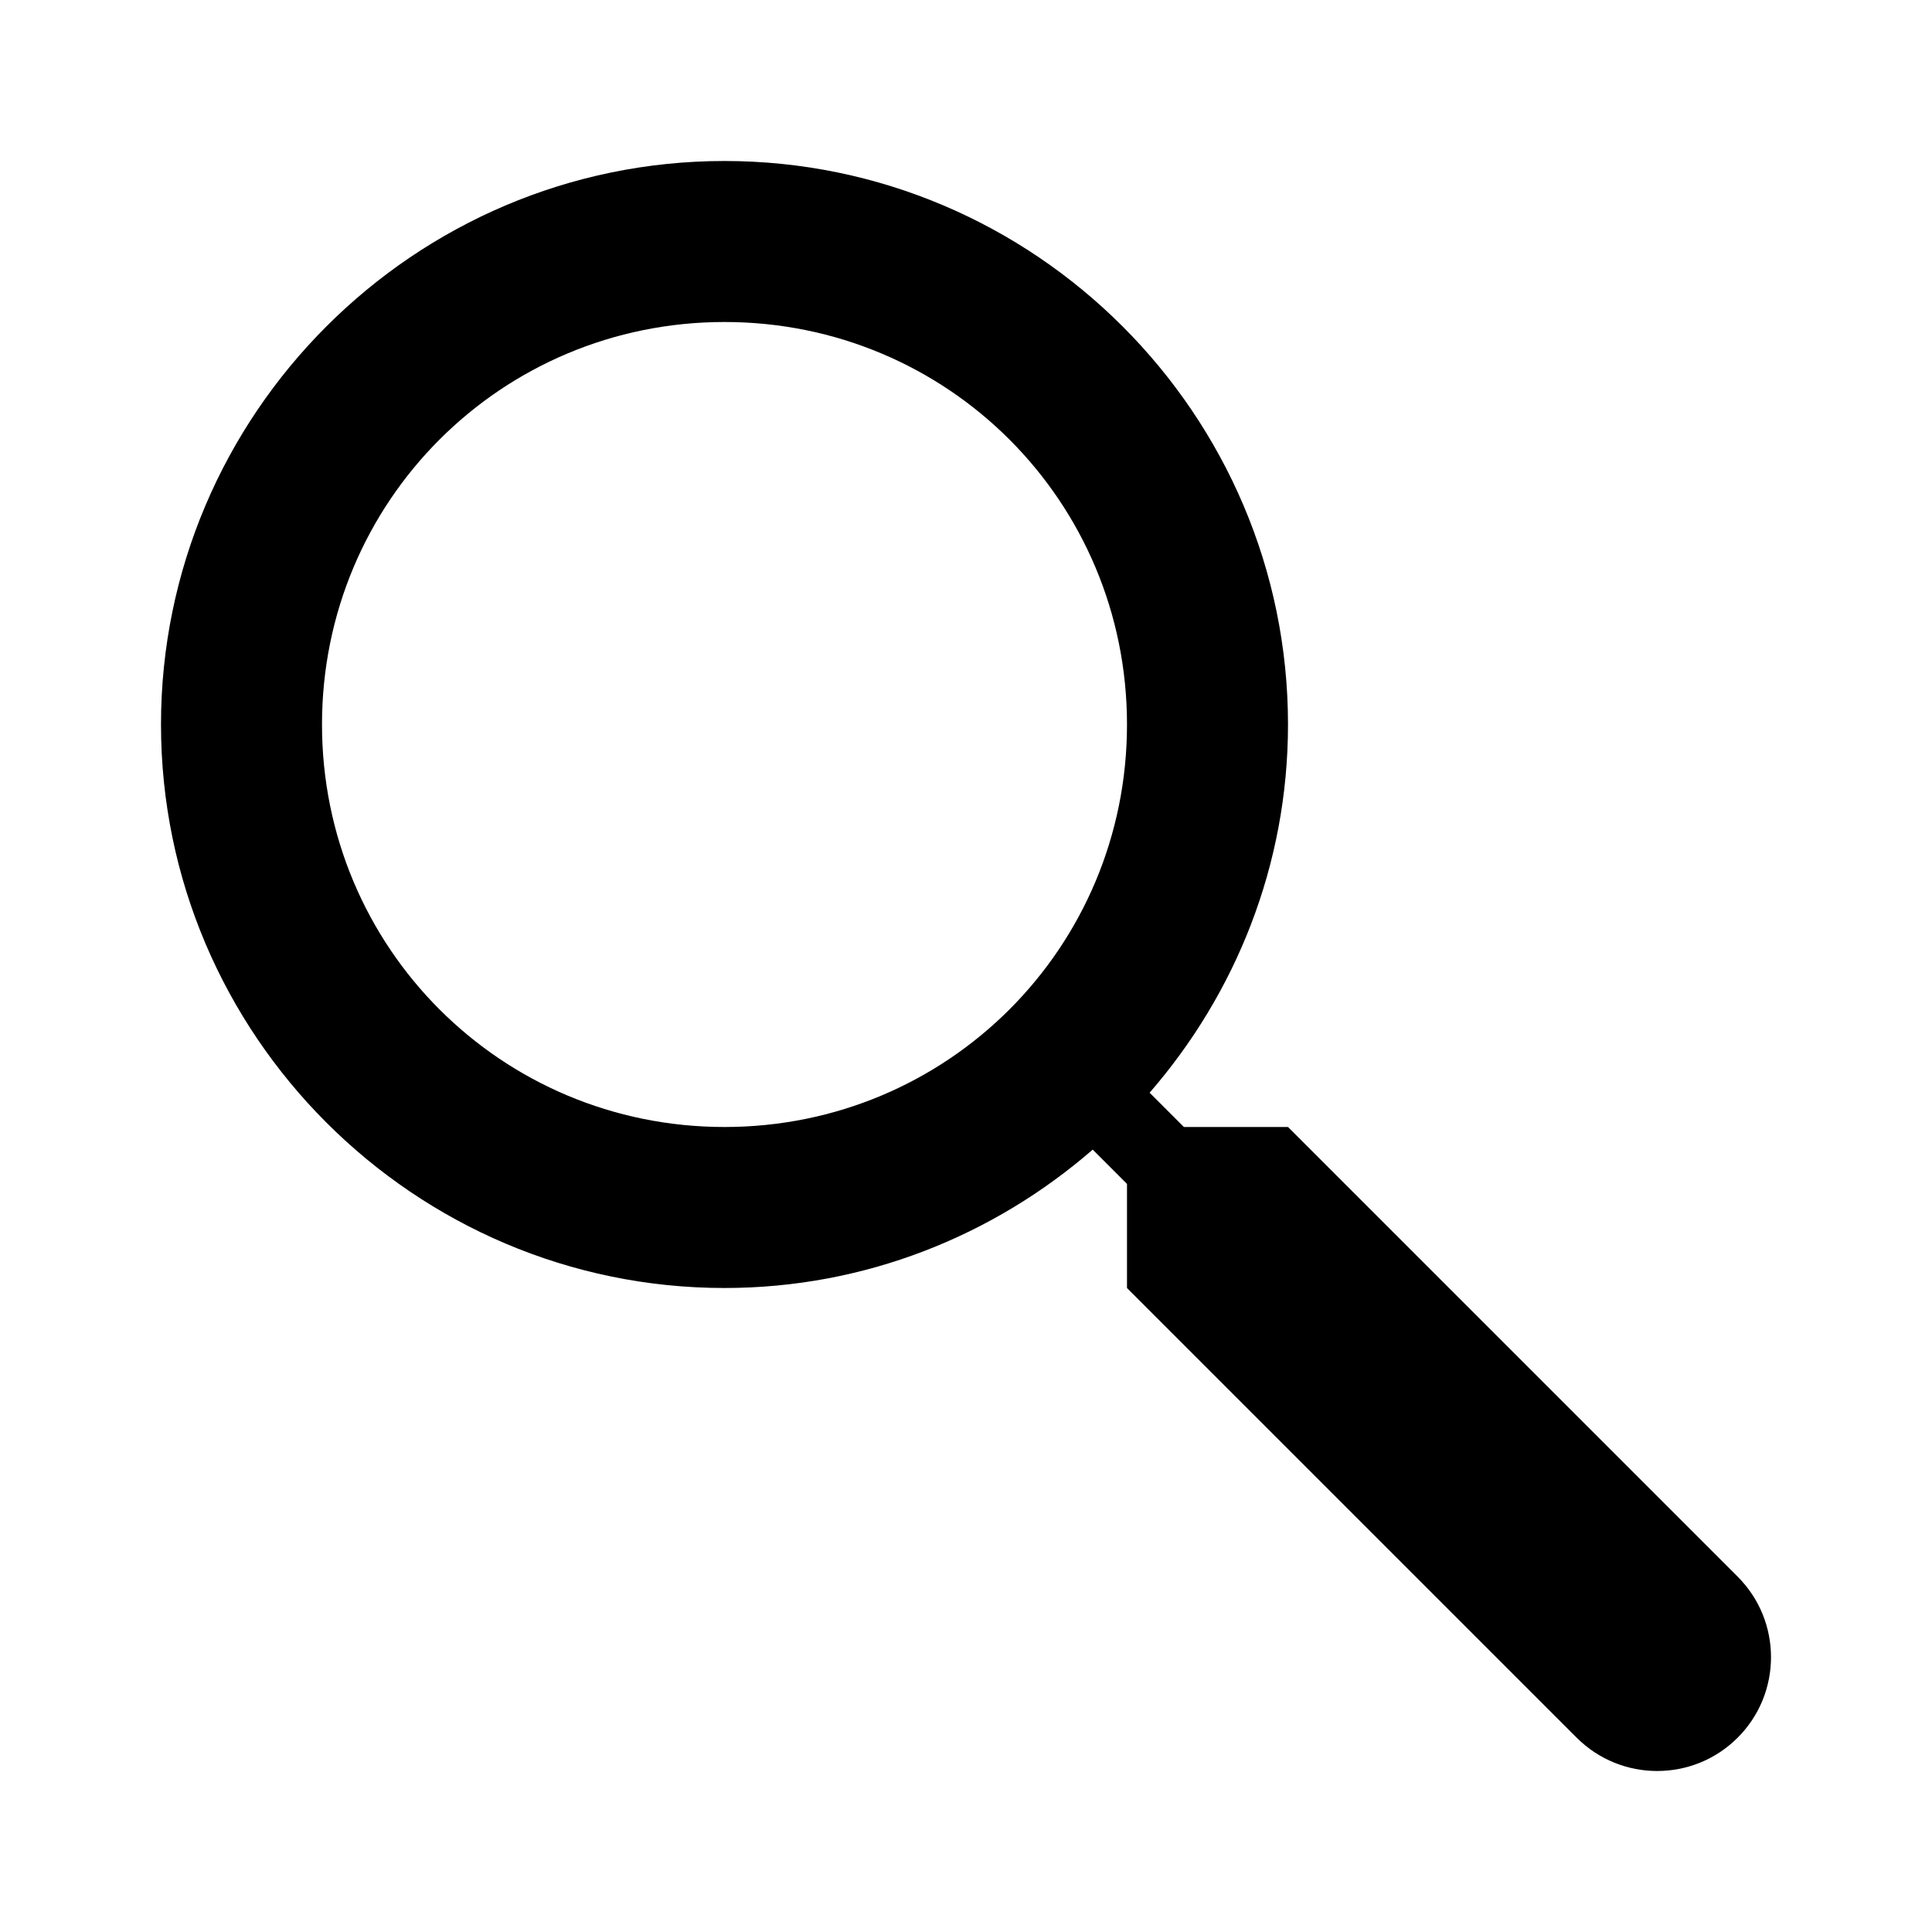
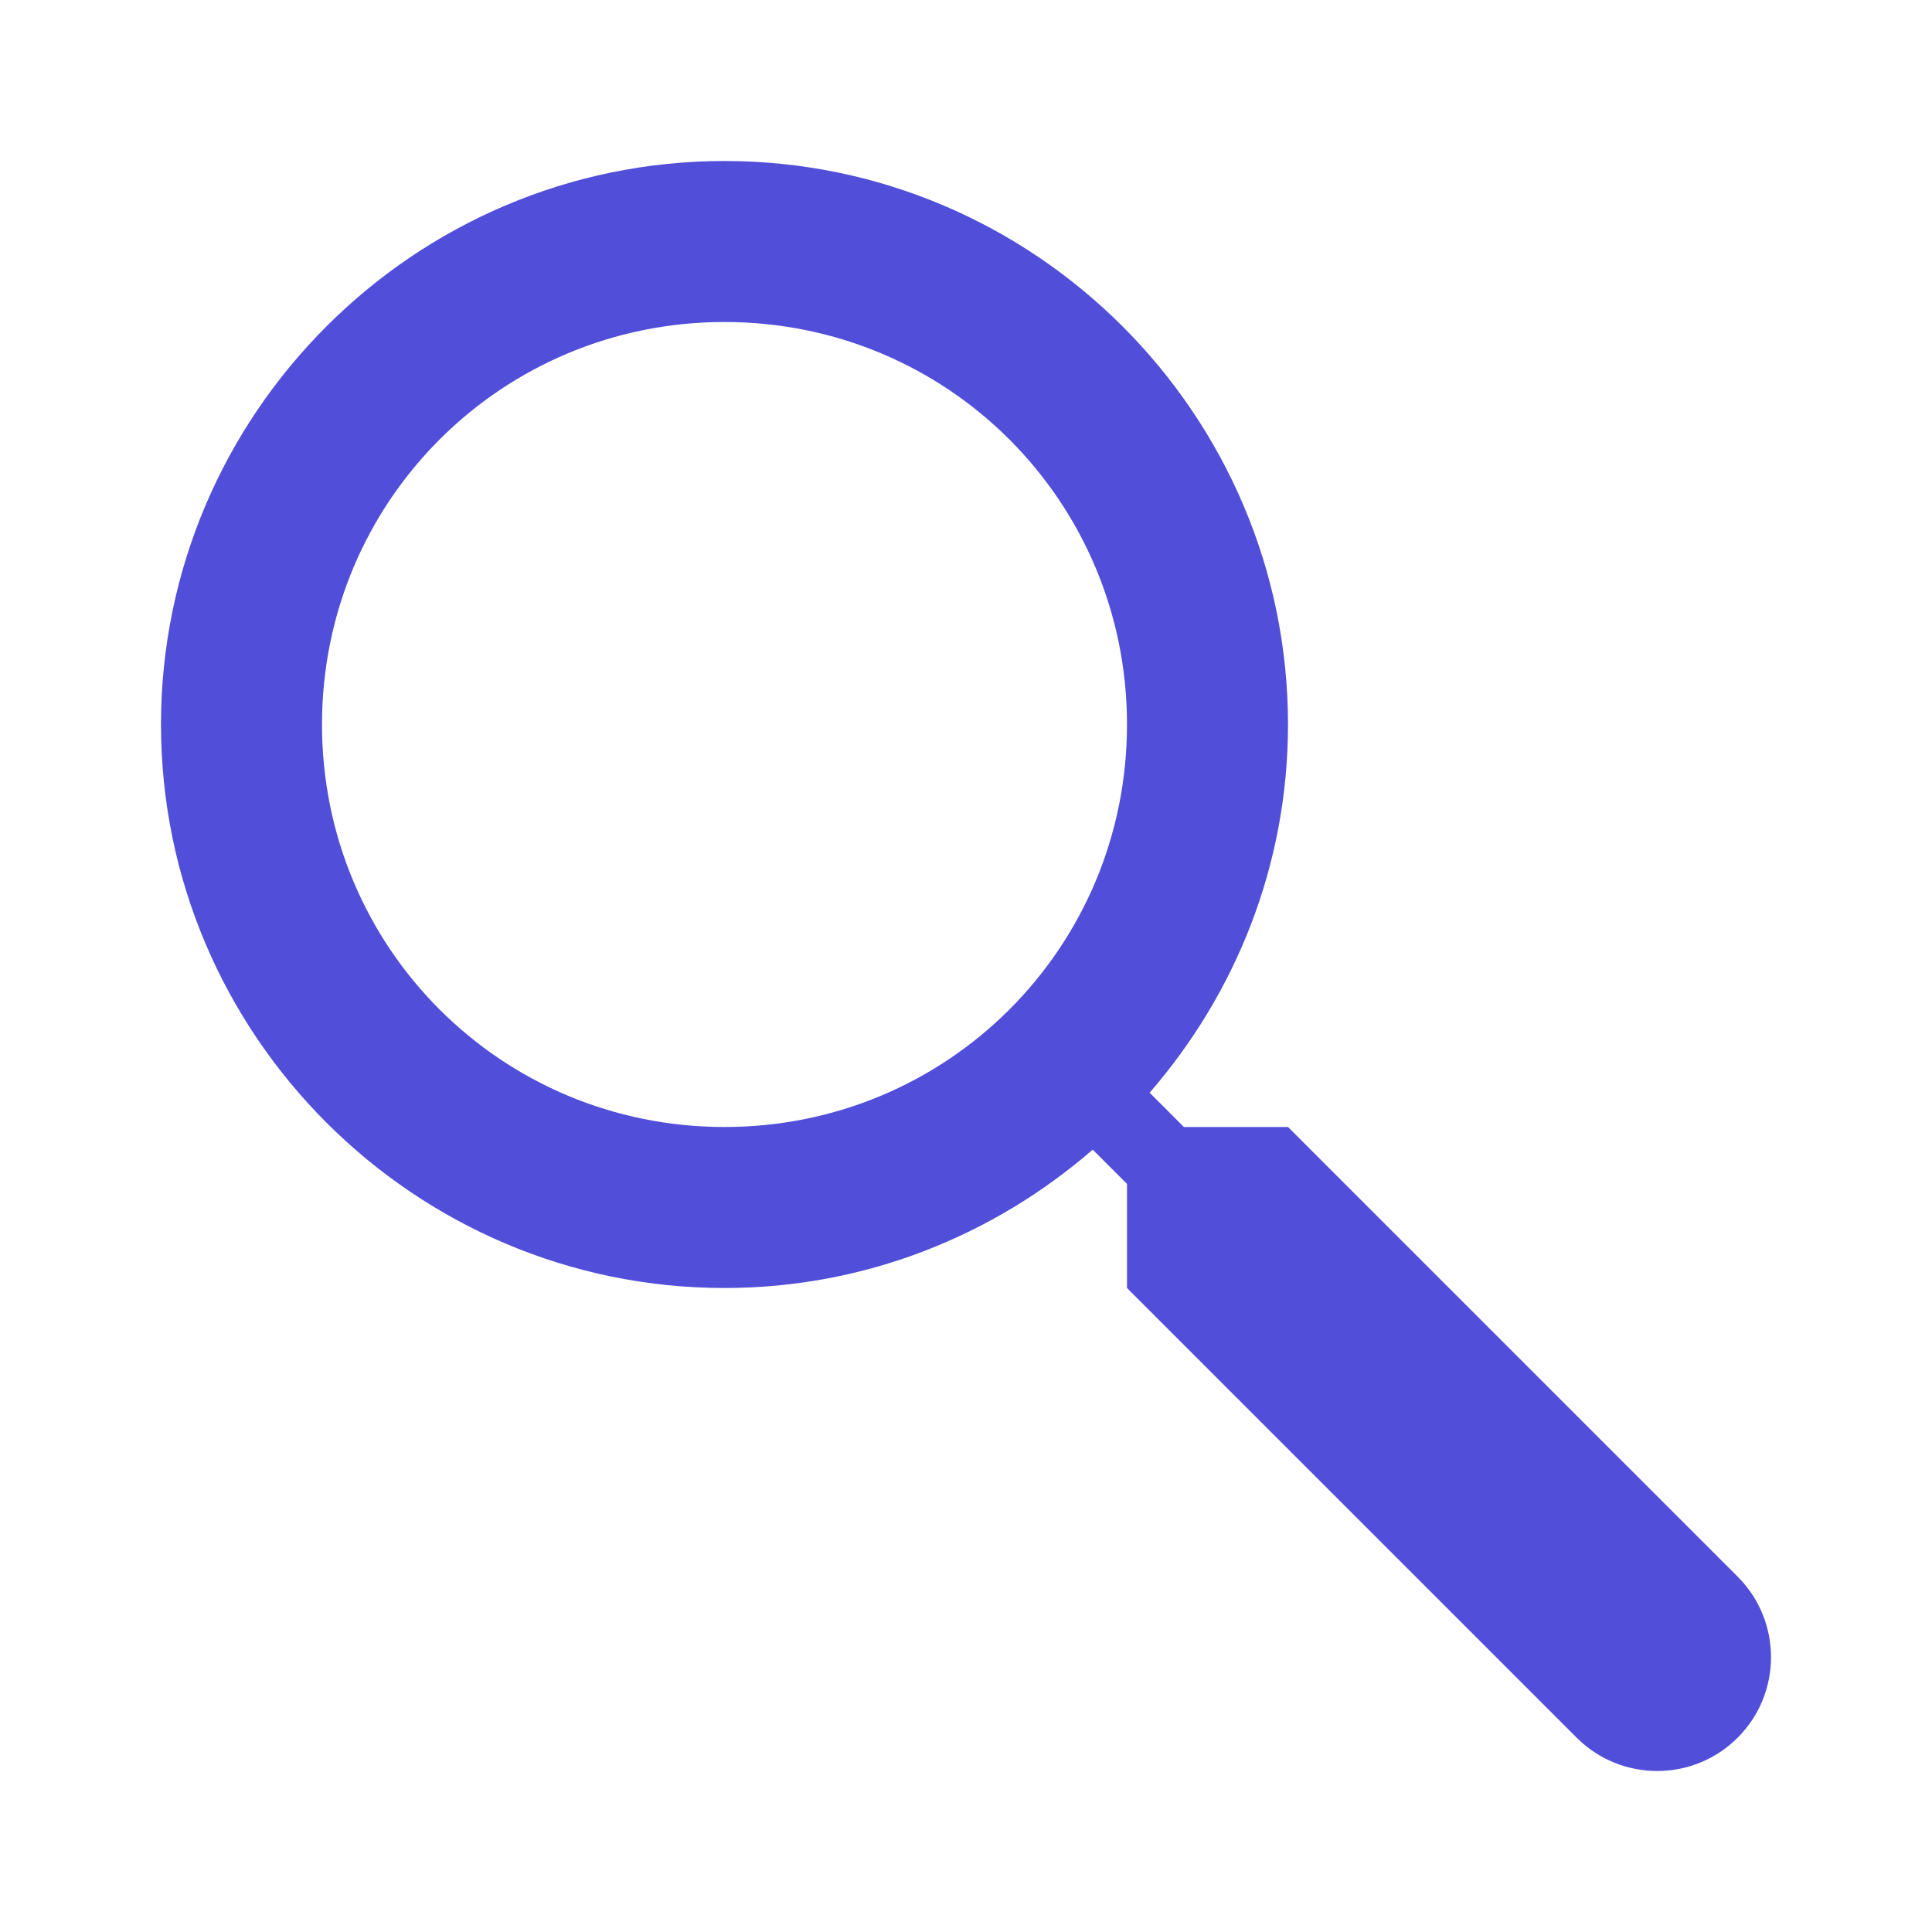
- <svg xmlns="http://www.w3.org/2000/svg" viewBox="0 0 24 24">
+ <svg xmlns="http://www.w3.org/2000/svg" fill="#514ED9" viewBox="0 0 24 24">
  <path d="M 9 2 C 5.146 2 2 5.146 2 9 C 2 12.854 5.146 16 9 16 C 10.748 16 12.345 15.348 13.574 14.281 L 14 14.707 L 14 16 L 19.586 21.586 C 20.138 22.138 21.034 22.138 21.586 21.586 C 22.138 21.034 22.138 20.138 21.586 19.586 L 16 14 L 14.707 14 L 14.281 13.574 C 15.348 12.345 16 10.748 16 9 C 16 5.146 12.854 2 9 2 z M 9 4 C 11.773 4 14 6.227 14 9 C 14 11.773 11.773 14 9 14 C 6.227 14 4 11.773 4 9 C 4 6.227 6.227 4 9 4 z" />
</svg>
